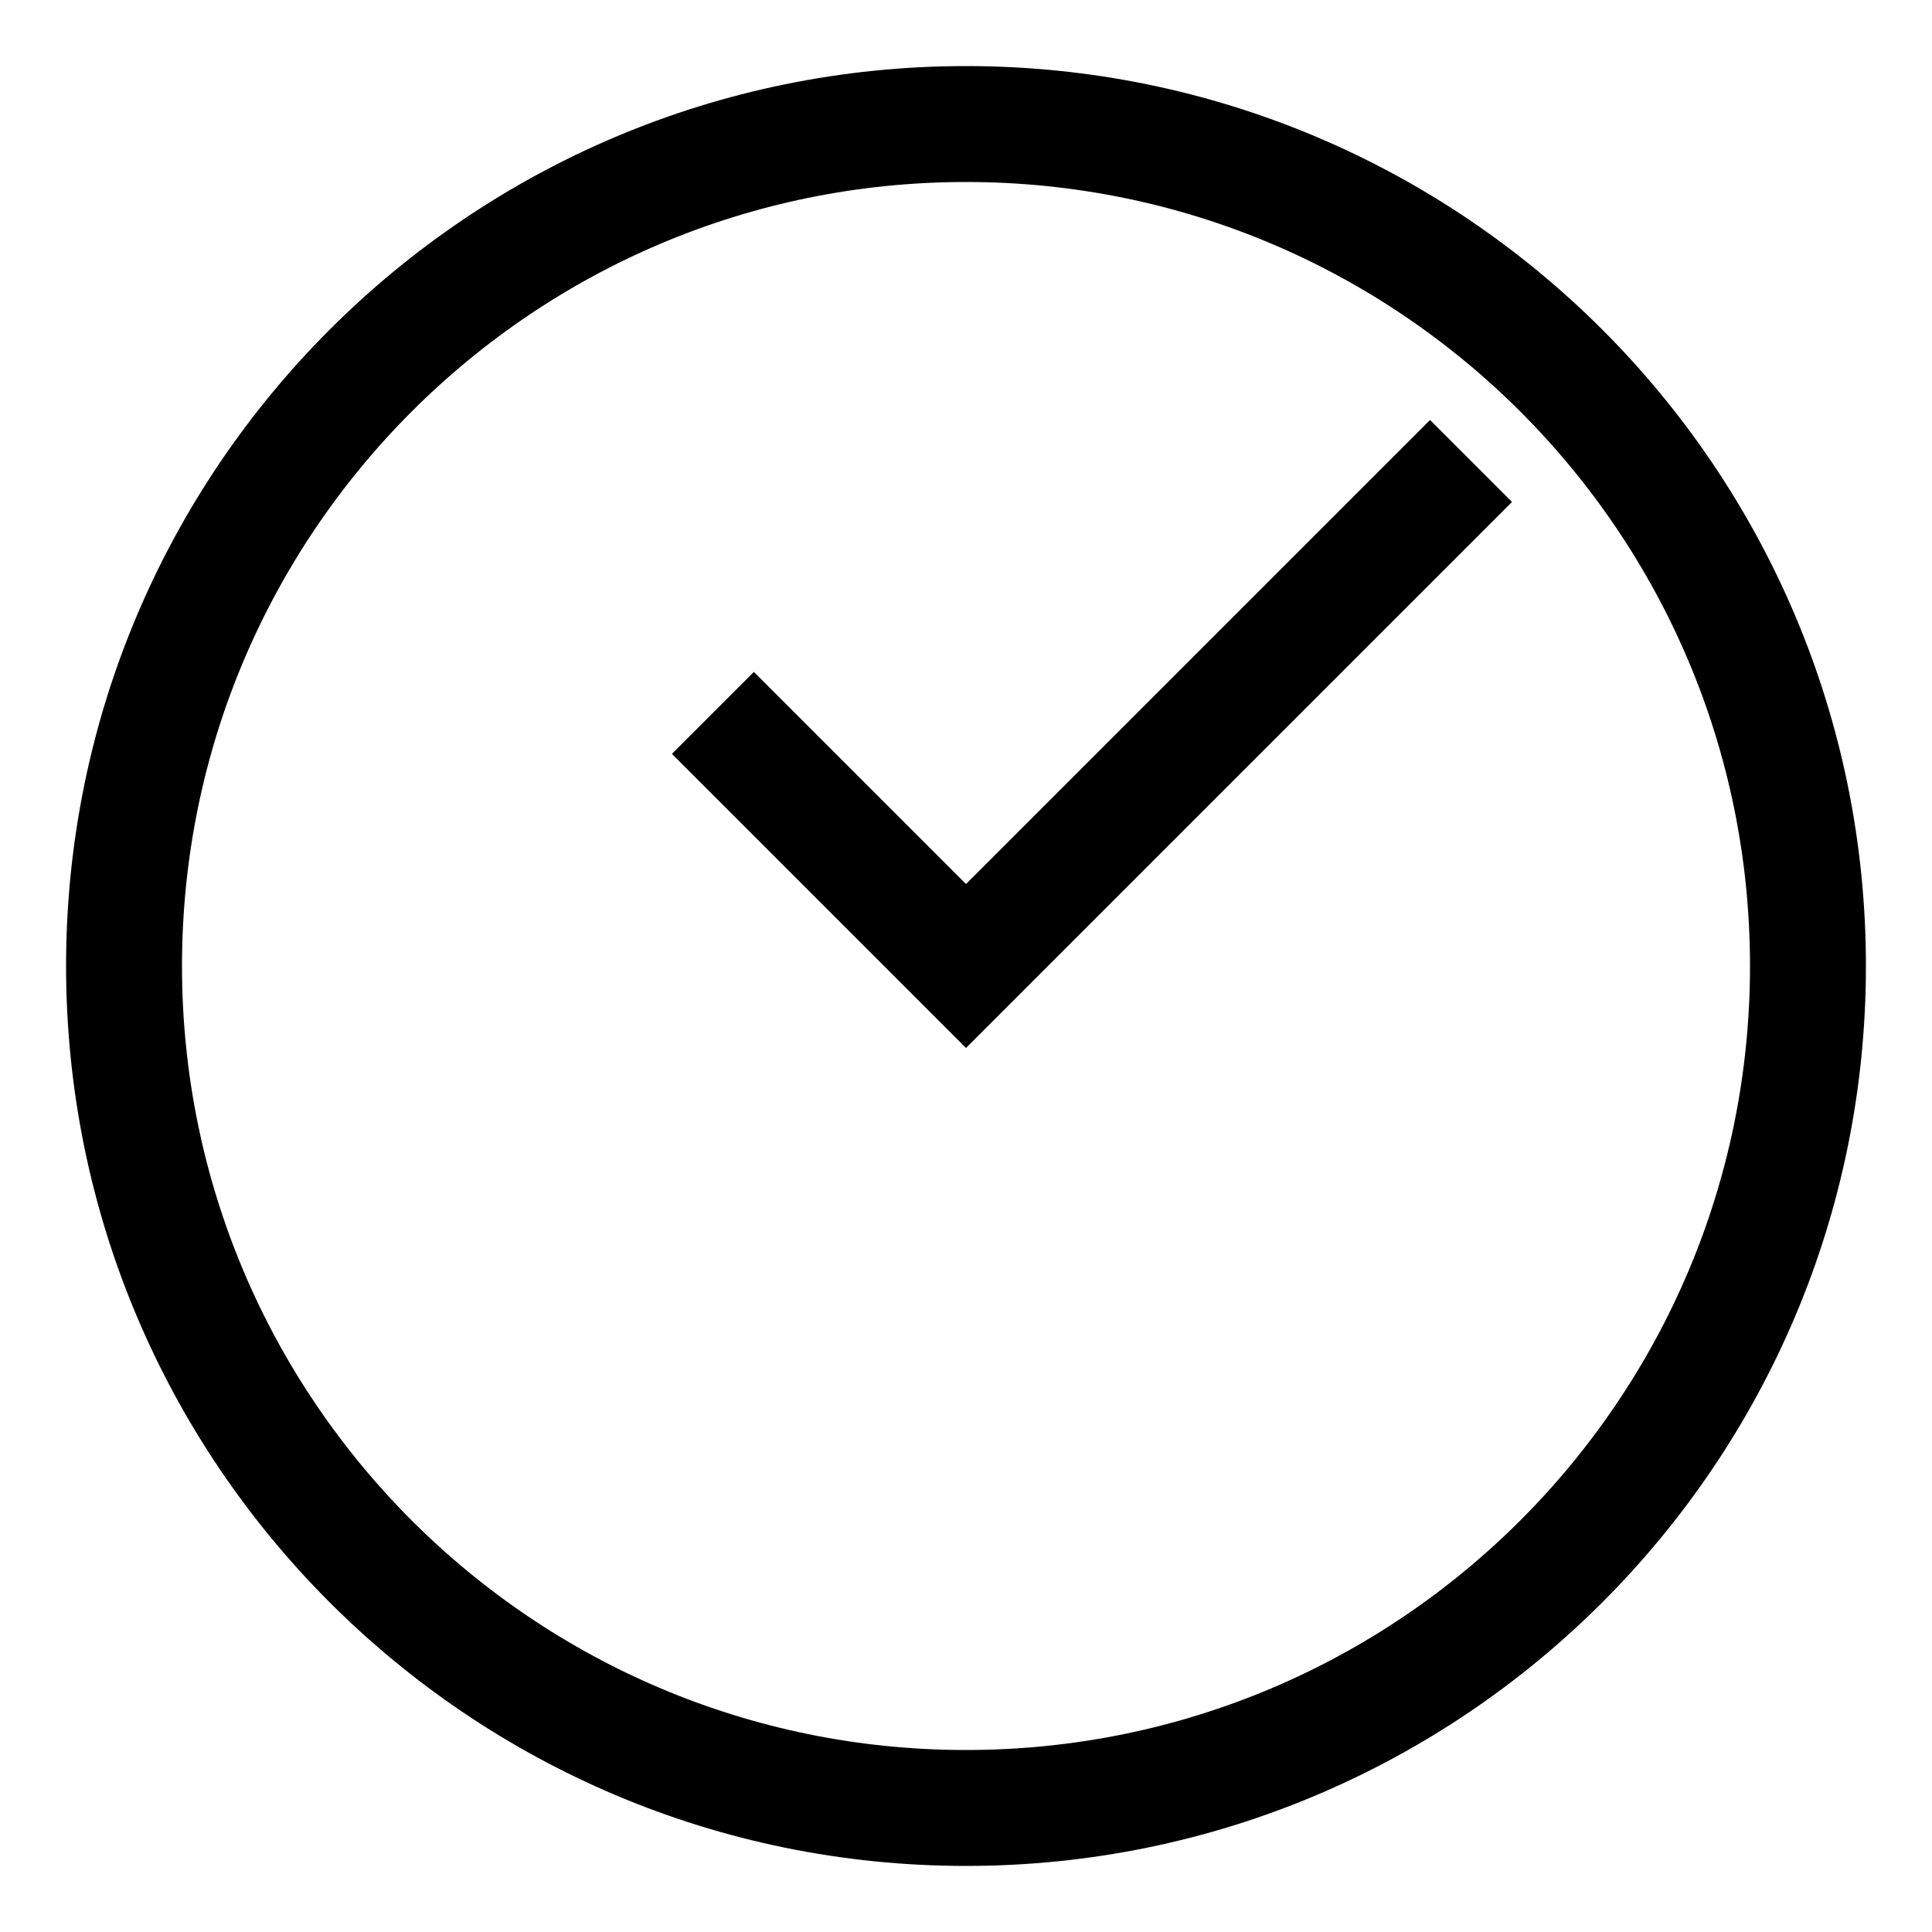
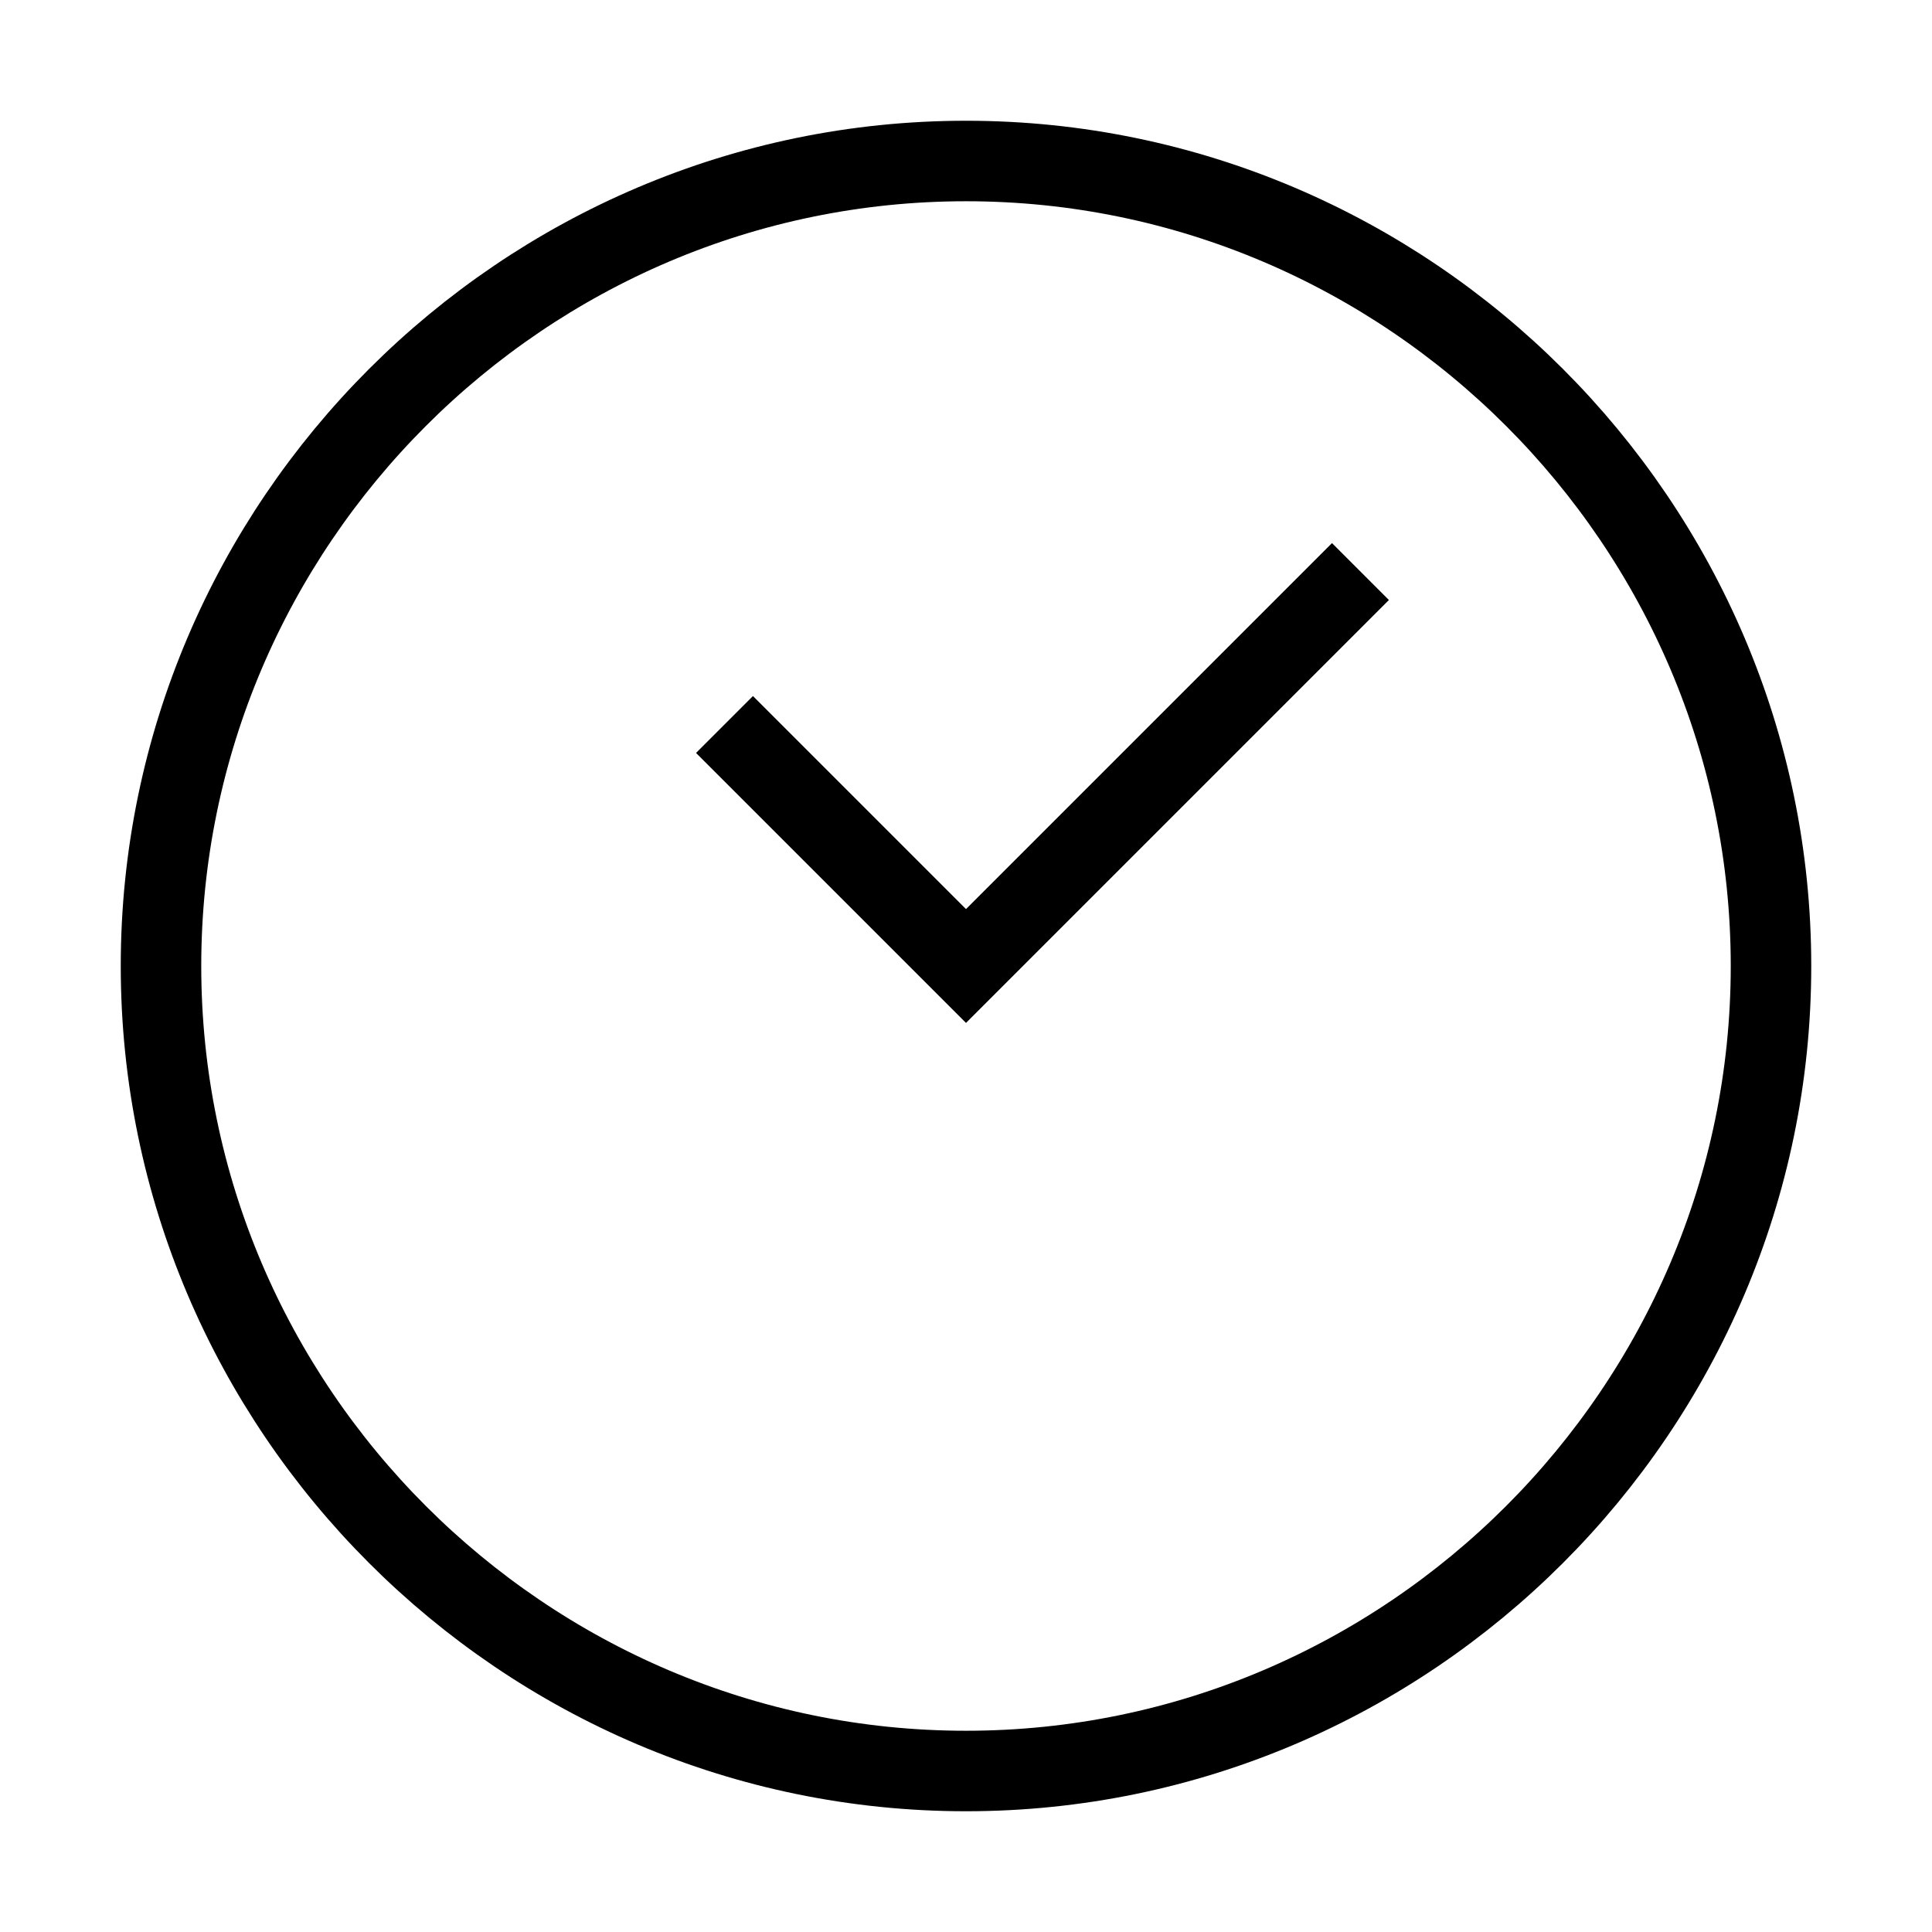
- <svg xmlns="http://www.w3.org/2000/svg" version="1.1" viewBox="0 0 500 500">
+ <svg xmlns="http://www.w3.org/2000/svg" version="1.1" viewBox="0 0 24 24">
  <defs>
    <style>
      .cls-1 {
        fill: none;
-         stroke: currentColor;
+         stroke: #000;
        stroke-miterlimit: 10;
-         stroke-width: 30px;
      }
    </style>
  </defs>
  <g>
    <g id="Laag_1">
-       <g>
-         <circle class="cls-1" cx="250" cy="250" r="217.9" />
-         <polyline class="cls-1" points="184.5 184.5 250 250 380.7 119.3" />
+       <g id="Laag_1-2" data-name="Laag_1">
+         <g id="Laag_1-2">
+           <g>
+             <path class="cls-1" d="M12,2C6.5,2,2,6.5,2,12s4.5,10,10,10,10-4.5,10-10S17.5,2,12,2h0Z" />
+             <polyline class="cls-1" points="9 9 12 12 16.9 7.1" />
+           </g>
+         </g>
      </g>
    </g>
  </g>
</svg>
